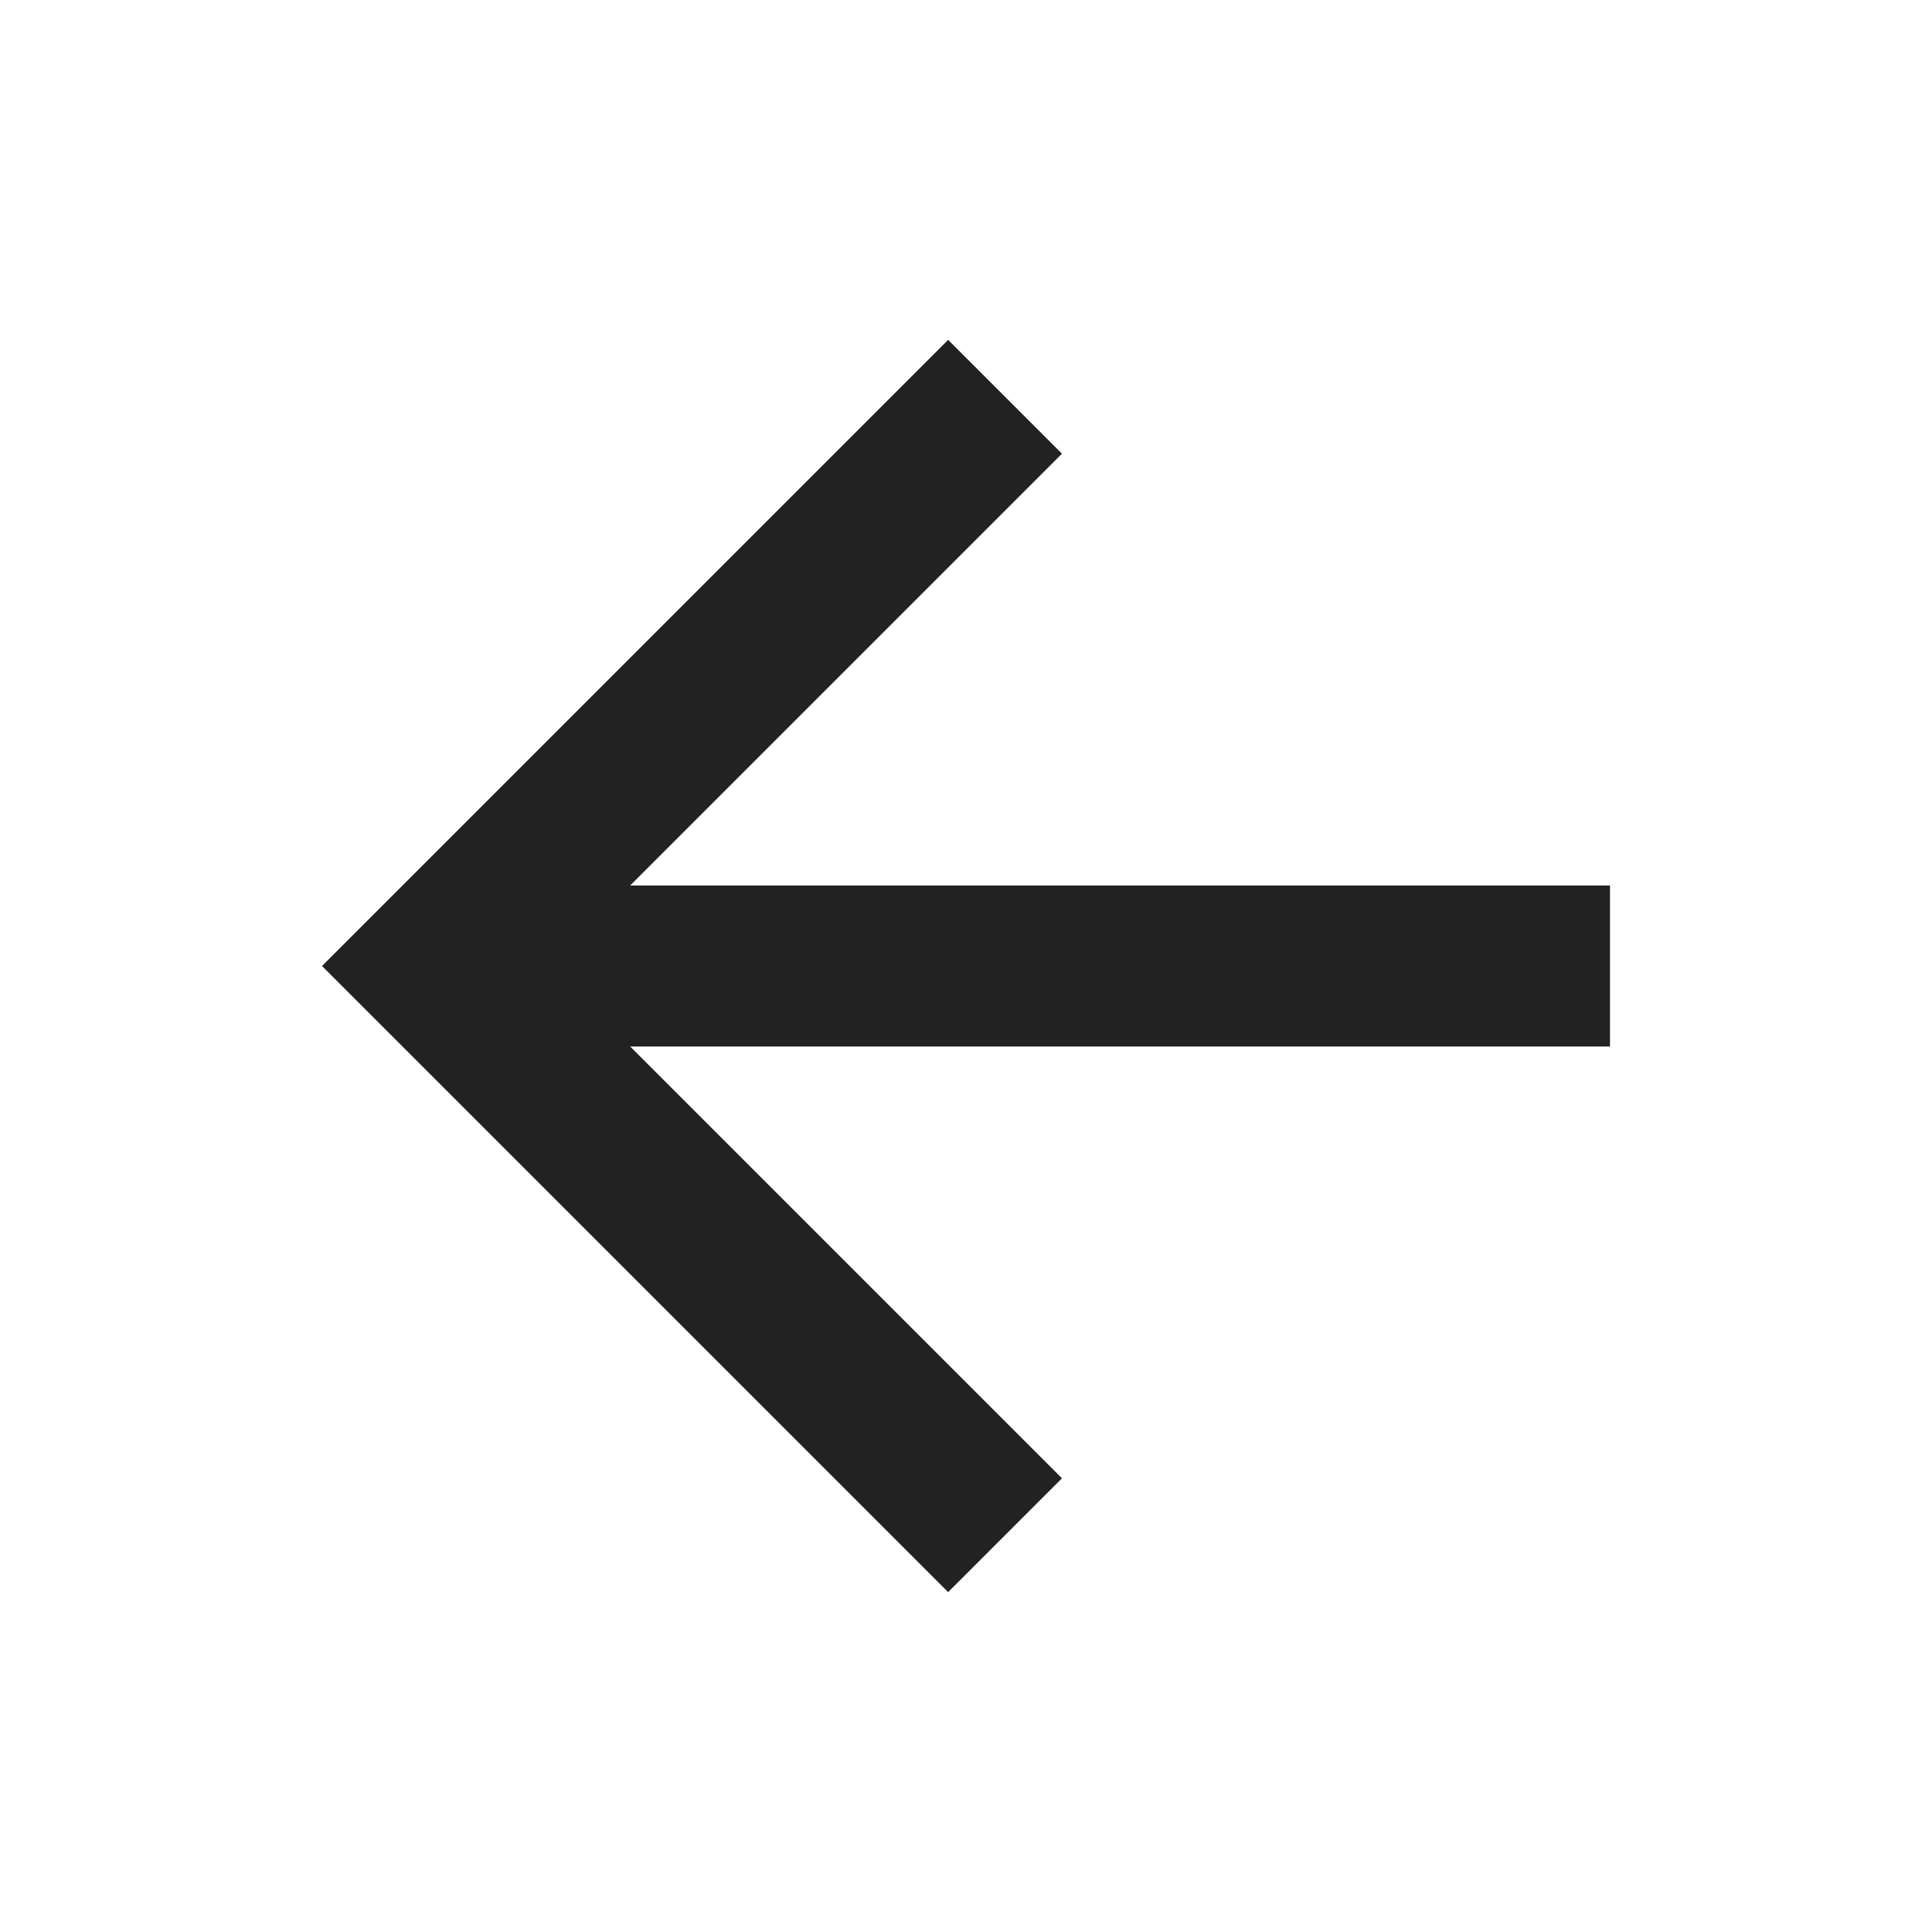
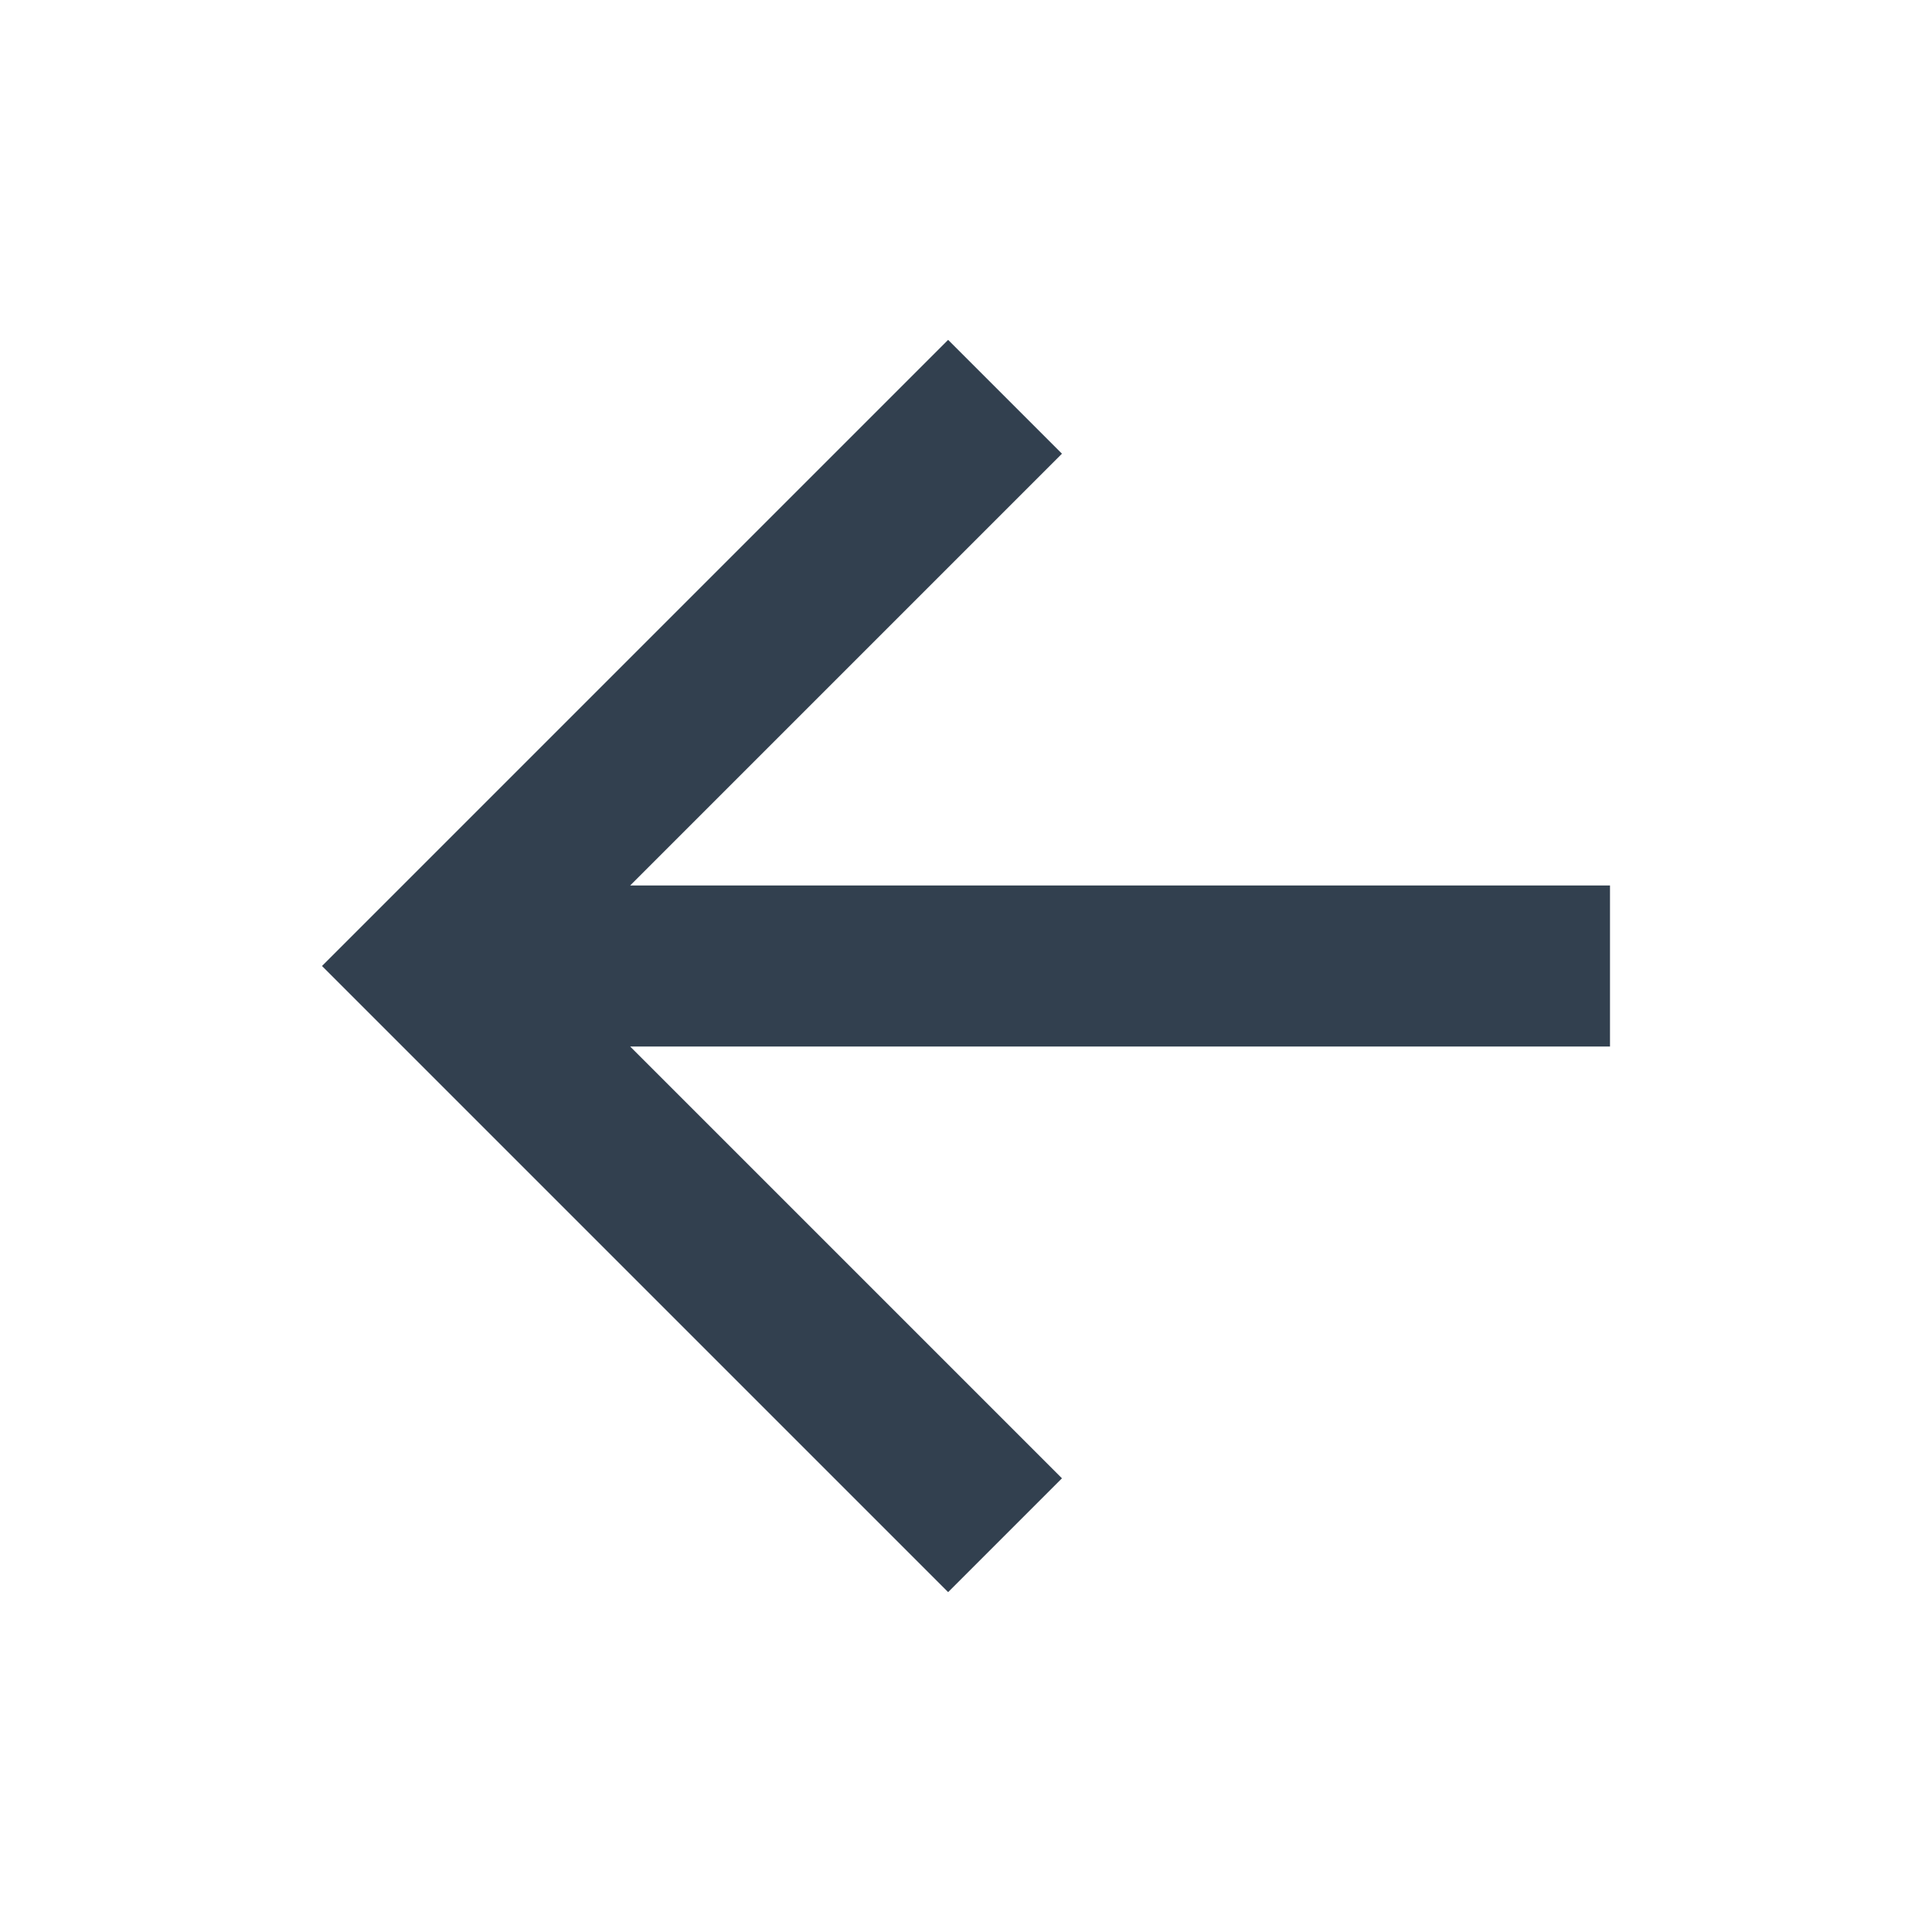
<svg xmlns="http://www.w3.org/2000/svg" width="24" height="24" viewBox="0 0 24 24" fill="none">
-   <path d="M7.828 11H20V13H7.828L13.192 18.364L11.778 19.778L4 12L11.778 4.222L13.192 5.636L7.828 11Z" fill="#222222" />
+   <path d="M7.828 11H20V13H7.828L13.192 18.364L11.778 19.778L4 12L11.778 4.222L13.192 5.636L7.828 11Z" fill="#32404F" />
</svg>
